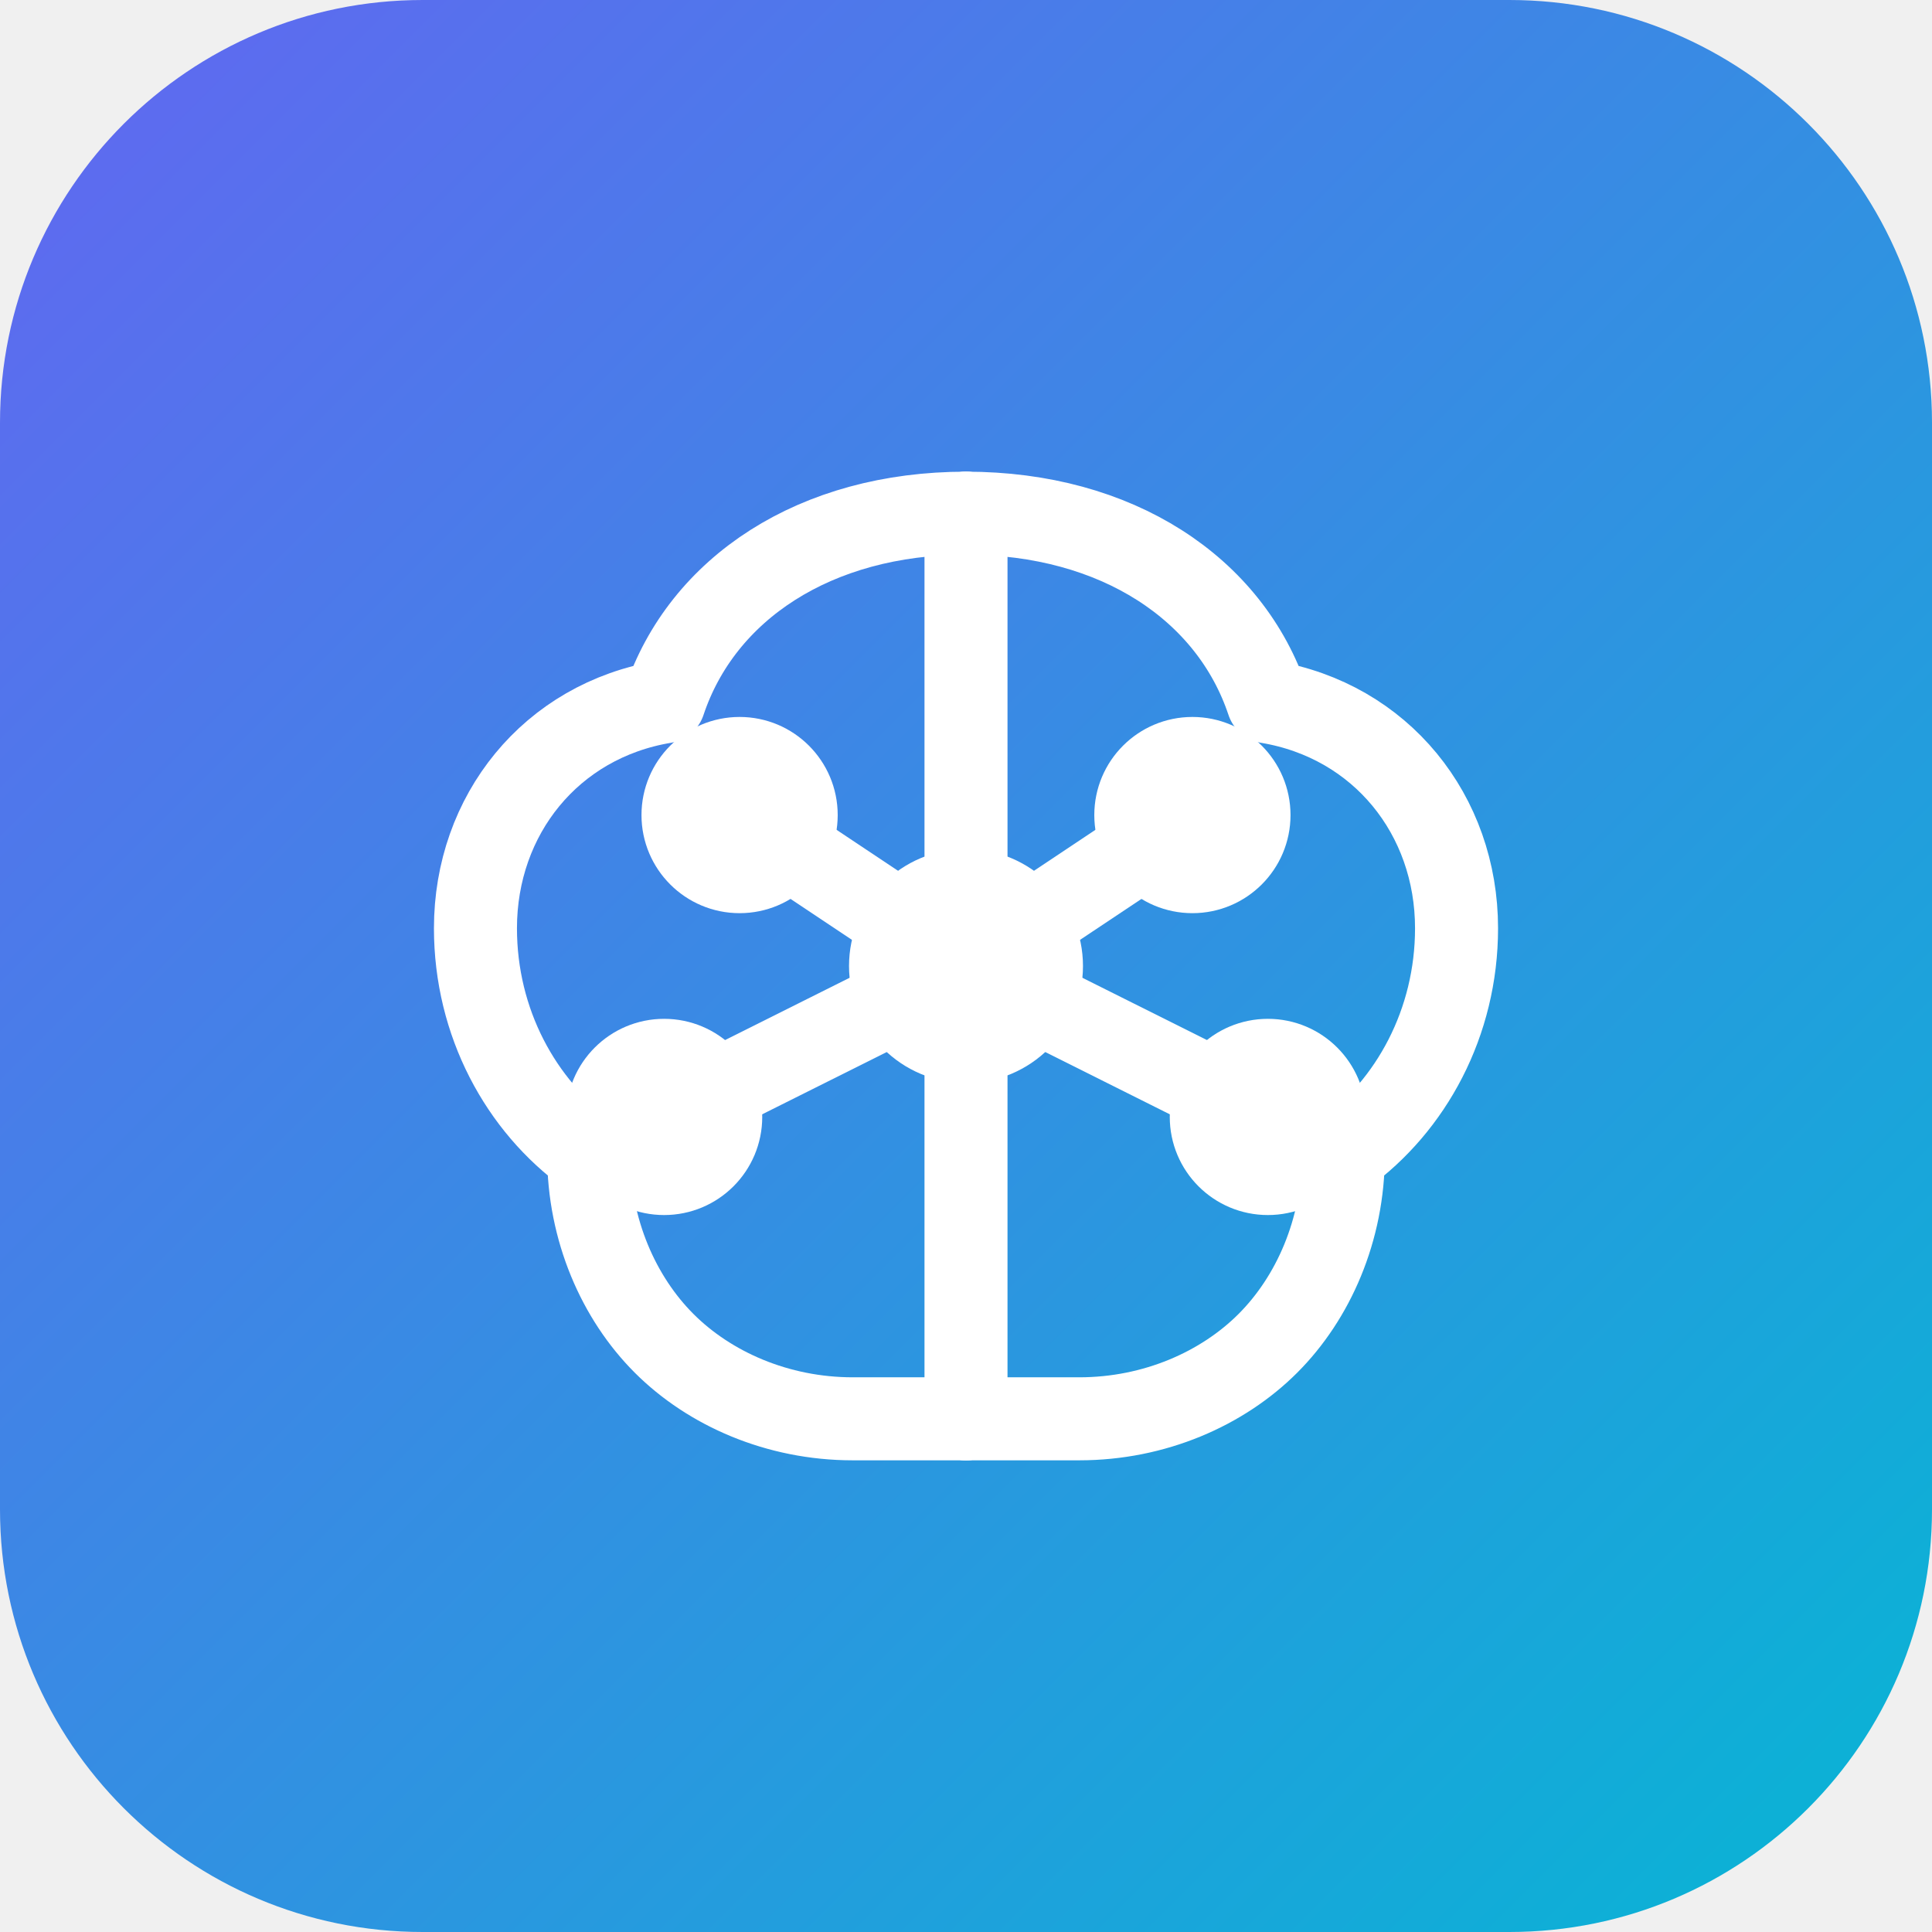
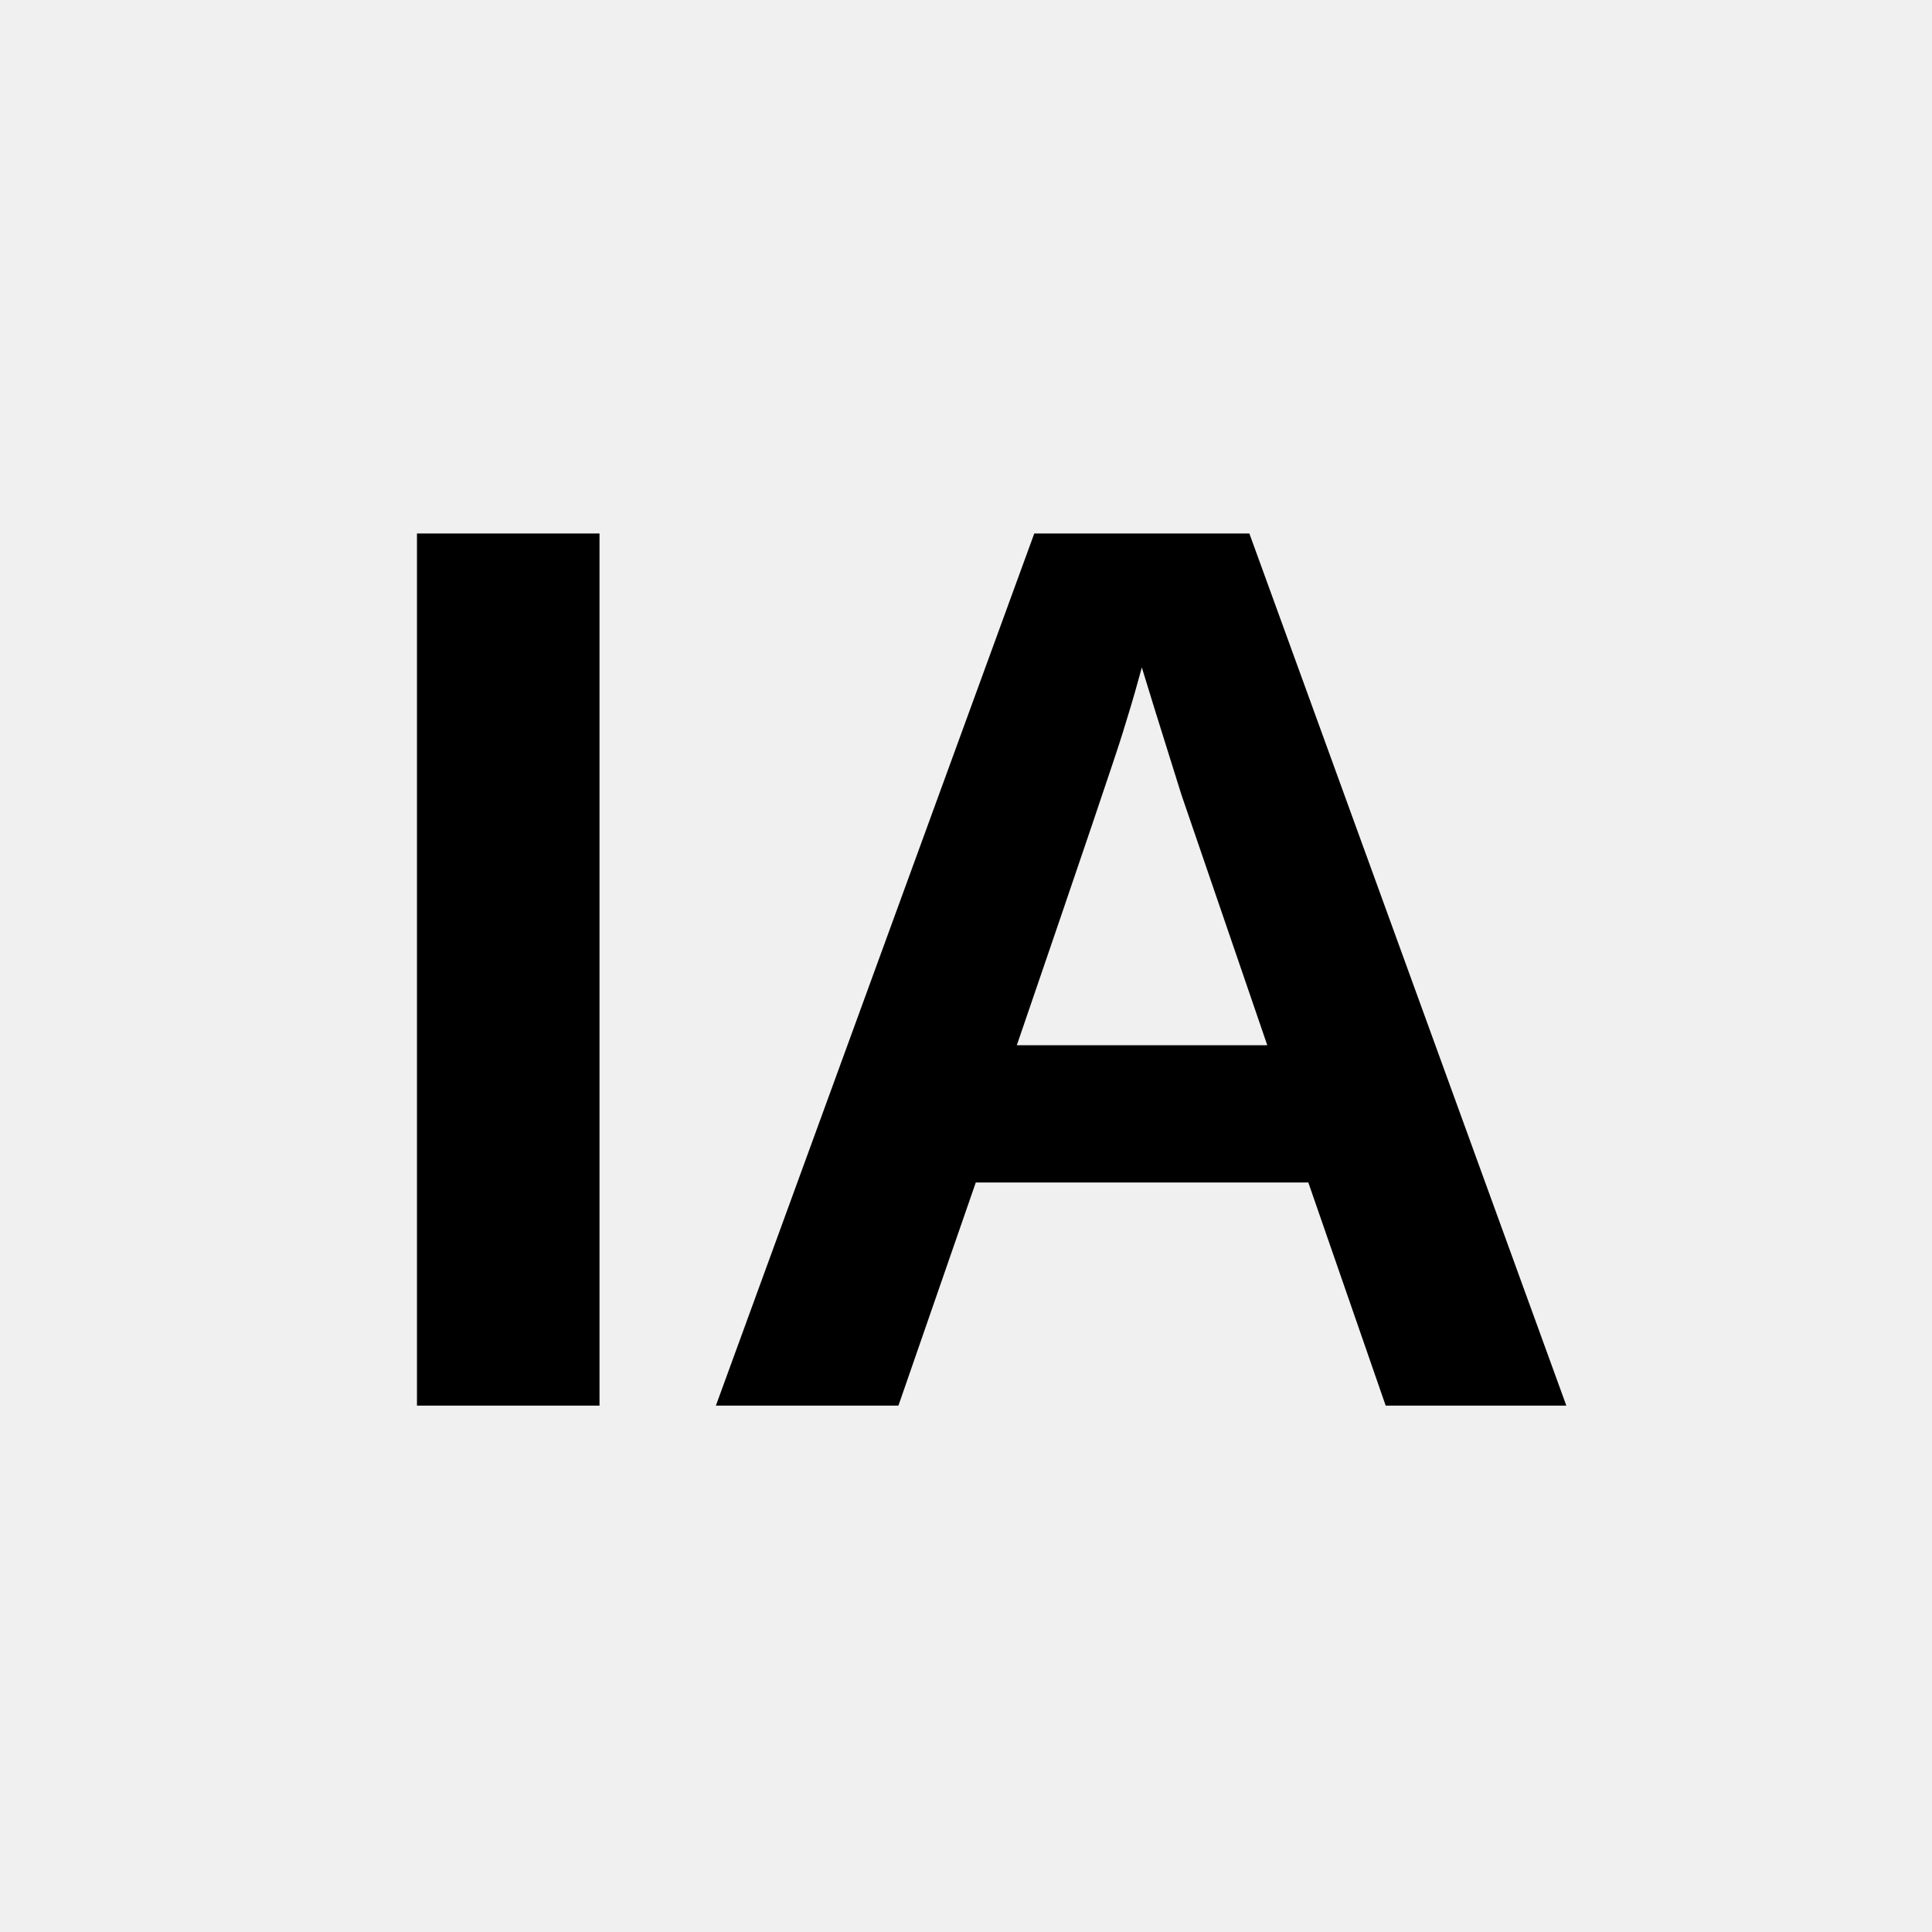
<svg xmlns="http://www.w3.org/2000/svg" viewBox="0 0 64 64">
-   <defs>
-     <linearGradient id="g" x1="0%" y1="0%" x2="100%" y2="100%">
-       <stop offset="0%" stop-color="#6366f1" />
-       <stop offset="100%" stop-color="#06b6d4" />
-     </linearGradient>
-   </defs>
-   <rect width="64" height="64" rx="14" fill="url(#g)" />
-   <g fill="none" stroke="#fff" stroke-width="2.2" stroke-linecap="round" stroke-linejoin="round" transform="translate(12,12) scale(1.25)">
-     <path d="M16 4c-4 0-7 2-8 5C5 9.5 3 12 3 15c0 2.5 1.2 4.7 3 6 0 2 .8 3.8 2 5 1.2 1.2 3 2 5 2h3" />
-     <path d="M16 4c4 0 7 2 8 5 3 .5 5 3 5 6 0 2.5-1.2 4.7-3 6 0 2-.8 3.8-2 5-1.2 1.2-3 2-5 2h-3" />
-     <line x1="16" y1="4" x2="16" y2="28" />
-     <circle cx="10" cy="12" r="1.5" fill="#fff" />
-     <circle cx="22" cy="12" r="1.5" fill="#fff" />
-     <circle cx="8" cy="20" r="1.5" fill="#fff" />
-     <circle cx="24" cy="20" r="1.5" fill="#fff" />
-     <line x1="10" y1="12" x2="16" y2="16" />
-     <line x1="22" y1="12" x2="16" y2="16" />
-     <line x1="8" y1="20" x2="16" y2="16" />
-     <line x1="24" y1="20" x2="16" y2="16" />
-     <circle cx="16" cy="16" r="2" fill="#fff" />
-   </g>
+   <style>
+     text { font-family: 'Arial Black', Arial, sans-serif; font-weight: 900; font-size: 42px; }
+     @media (prefers-color-scheme: light) { text { fill: #000; } }
+     @media (prefers-color-scheme: dark) { text { fill: #fff; } }
+   </style>
+   <text x="50%" y="50%" dominant-baseline="central" text-anchor="middle">IA</text>
</svg>
